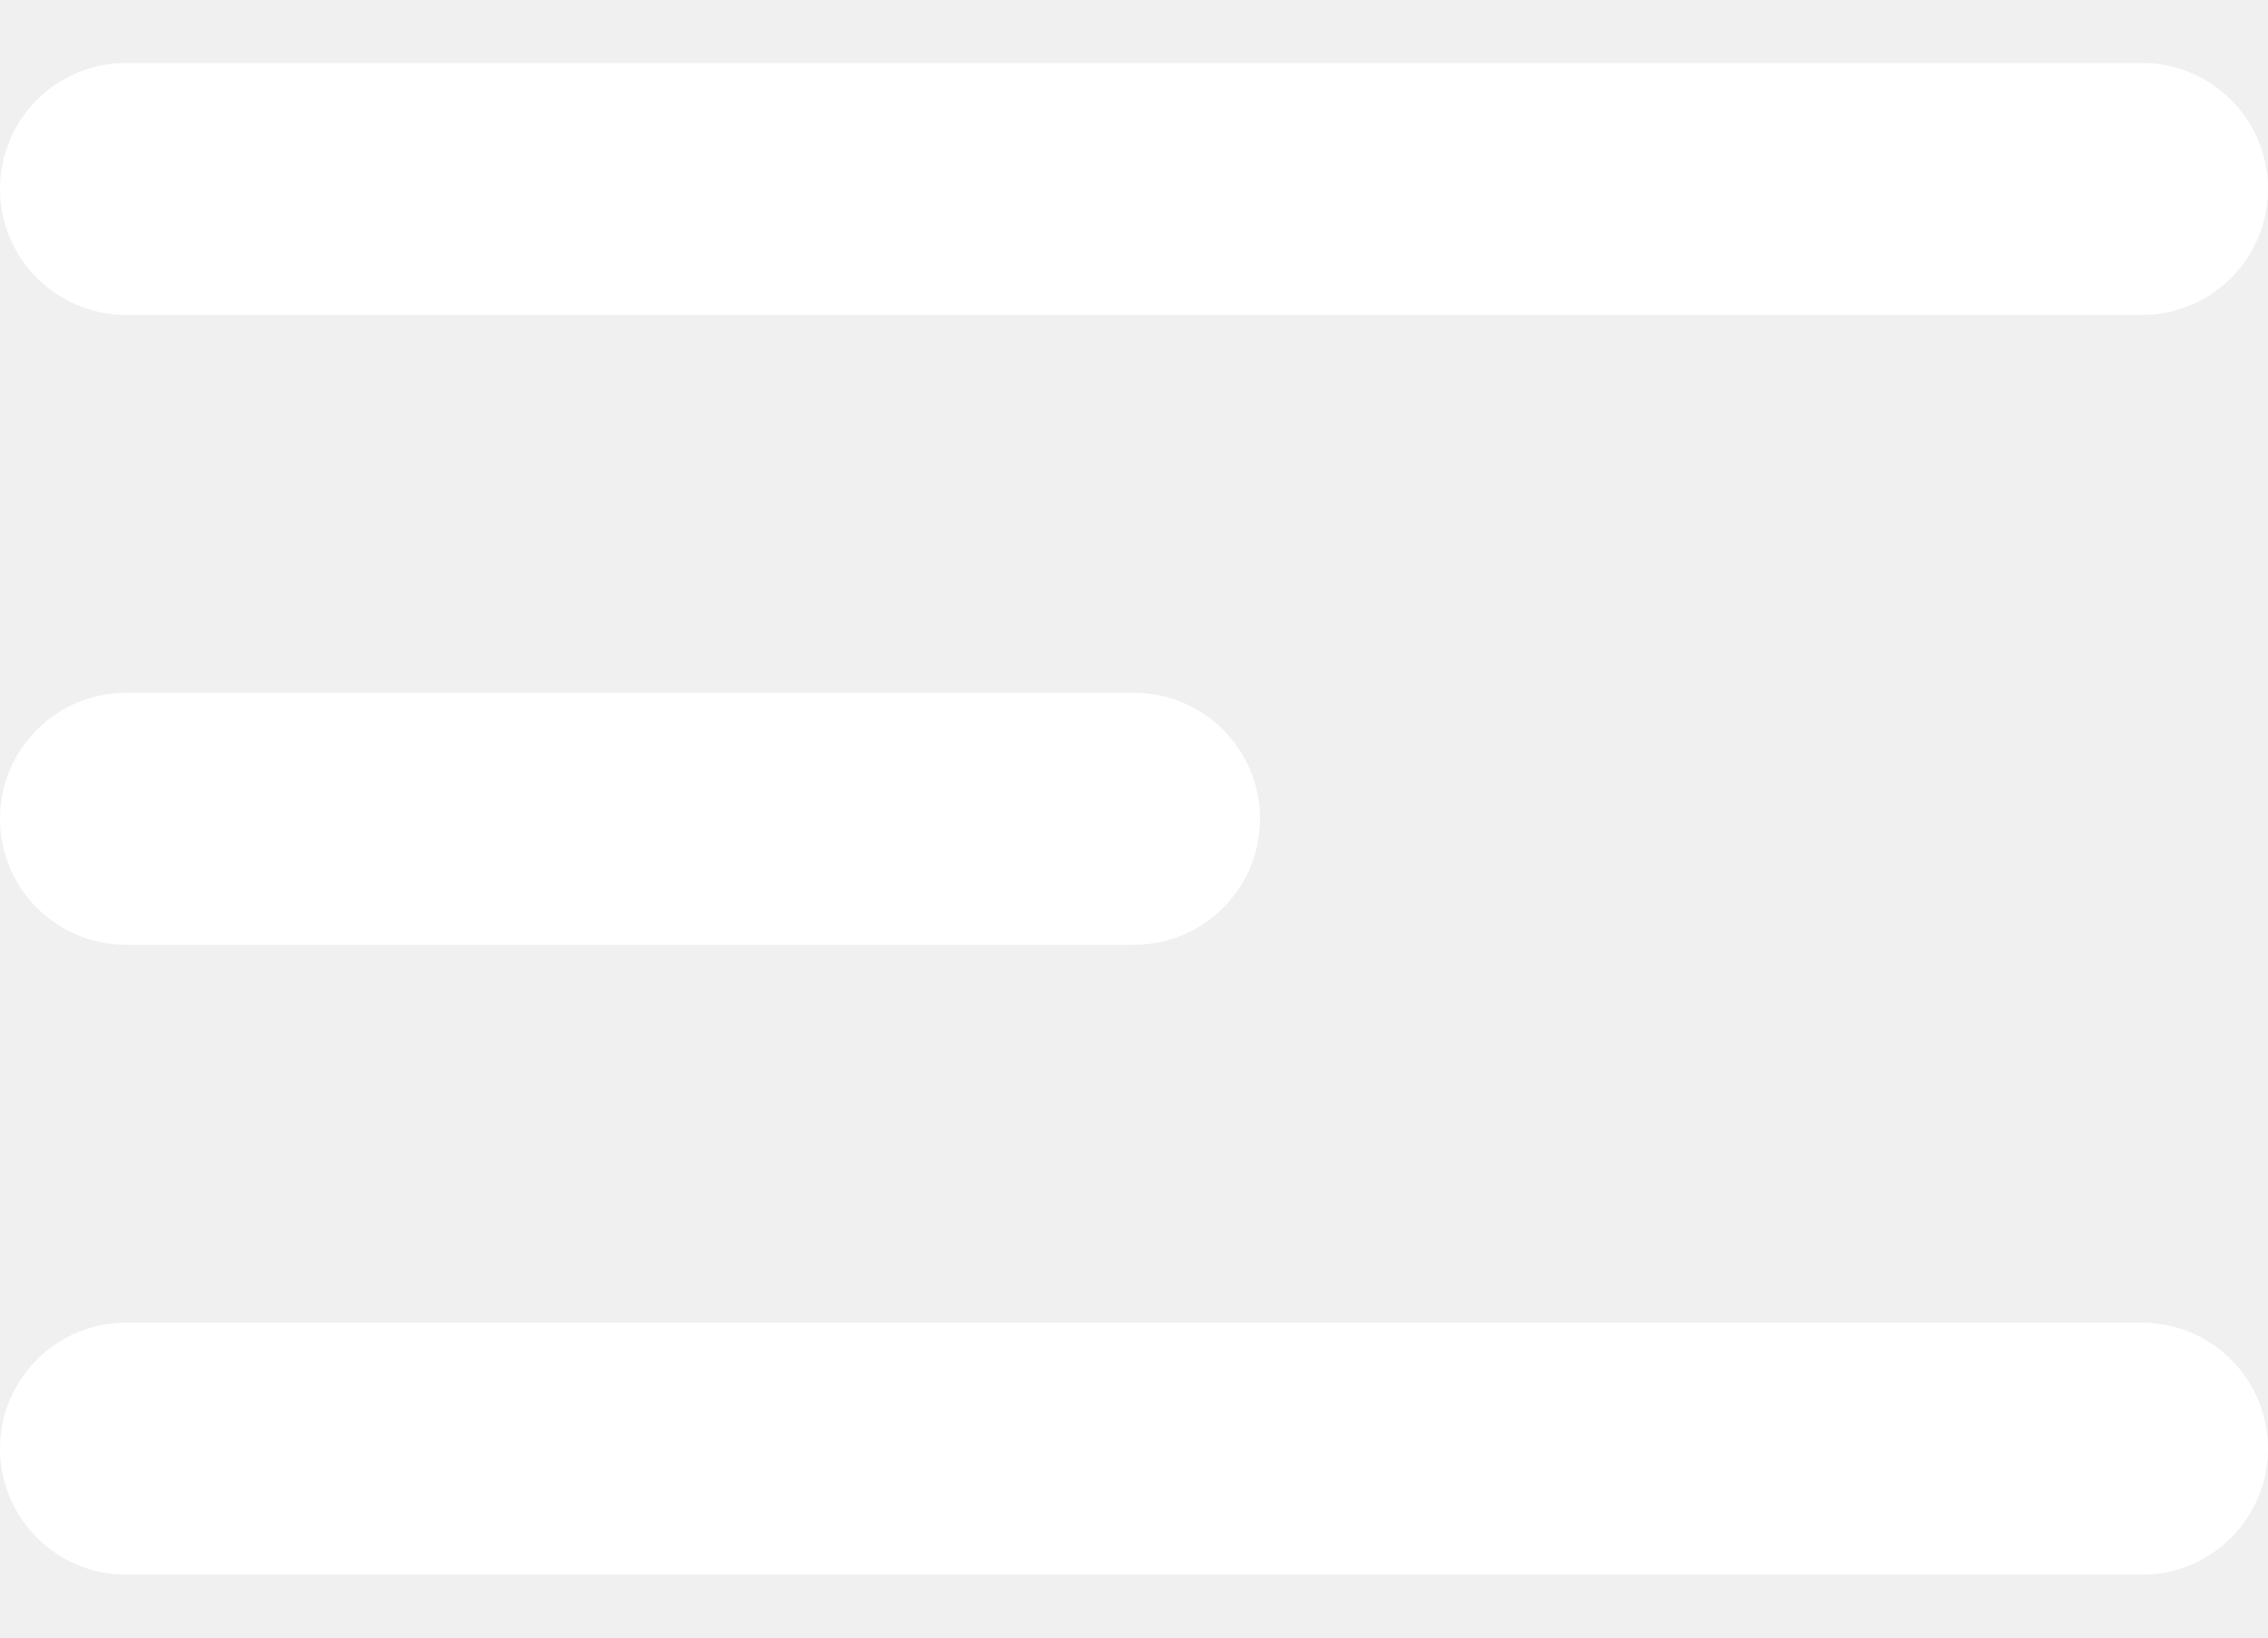
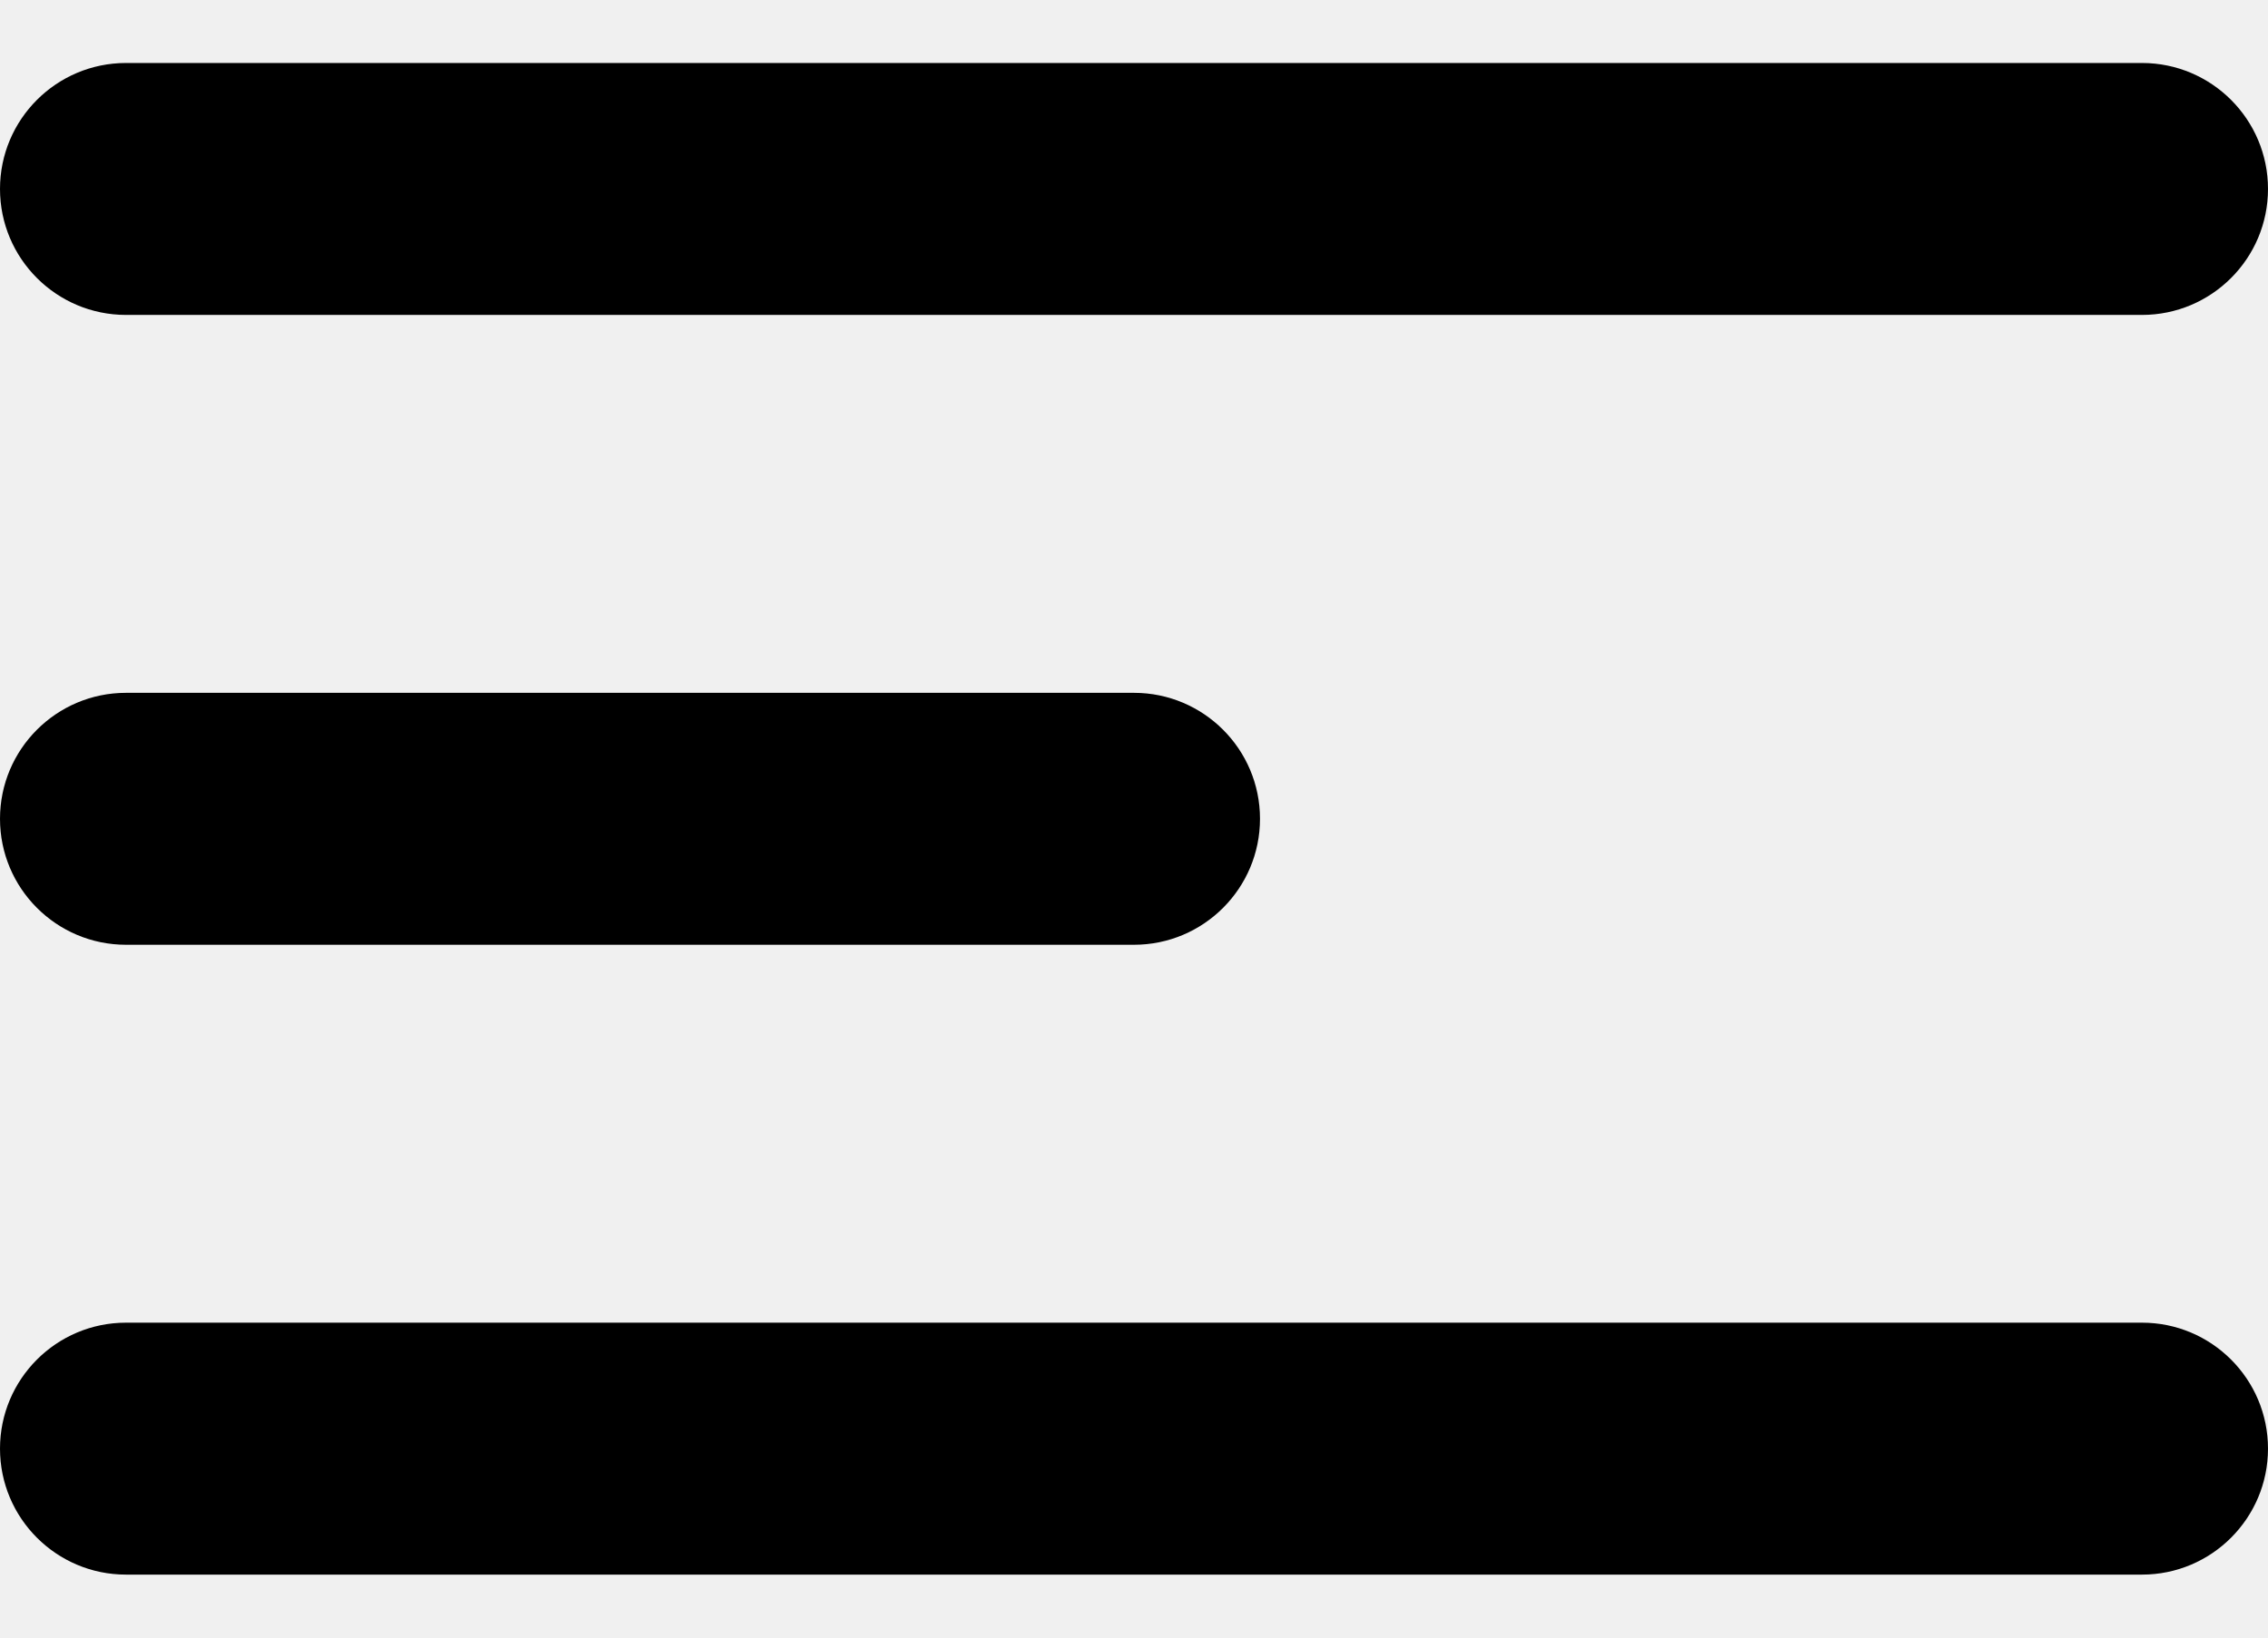
<svg xmlns="http://www.w3.org/2000/svg" width="18" height="13" viewBox="0 0 18 13" fill="none">
-   <path d="M0 11.5C0 12.052 0.448 12.5 1 12.5H17C17.552 12.5 18 12.052 18 11.5C18 10.948 17.552 10.5 17 10.5H1C0.448 10.5 0 10.948 0 11.5ZM0 6.5C0 7.052 0.448 7.5 1 7.5H9C9.552 7.5 10 7.052 10 6.5C10 5.948 9.552 5.5 9 5.5H1C0.448 5.5 0 5.948 0 6.5ZM1 0.5C0.448 0.5 0 0.948 0 1.5C0 2.052 0.448 2.5 1 2.5H17C17.552 2.5 18 2.052 18 1.5C18 0.948 17.552 0.5 17 0.5H1Z" fill="white" />
+   <path d="M0 11.5C0 12.052 0.448 12.5 1 12.5H17C17.552 12.5 18 12.052 18 11.5C18 10.948 17.552 10.5 17 10.5H1C0.448 10.5 0 10.948 0 11.5ZM0 6.5C0 7.052 0.448 7.5 1 7.5H9C9.552 7.5 10 7.052 10 6.5C10 5.948 9.552 5.5 9 5.5H1C0.448 5.5 0 5.948 0 6.5ZM1 0.5C0.448 0.5 0 0.948 0 1.5C0 2.052 0.448 2.5 1 2.5H17C17.552 2.5 18 2.052 18 1.5C18 0.948 17.552 0.5 17 0.5H1Z" fill="currentColor" />
</svg>
